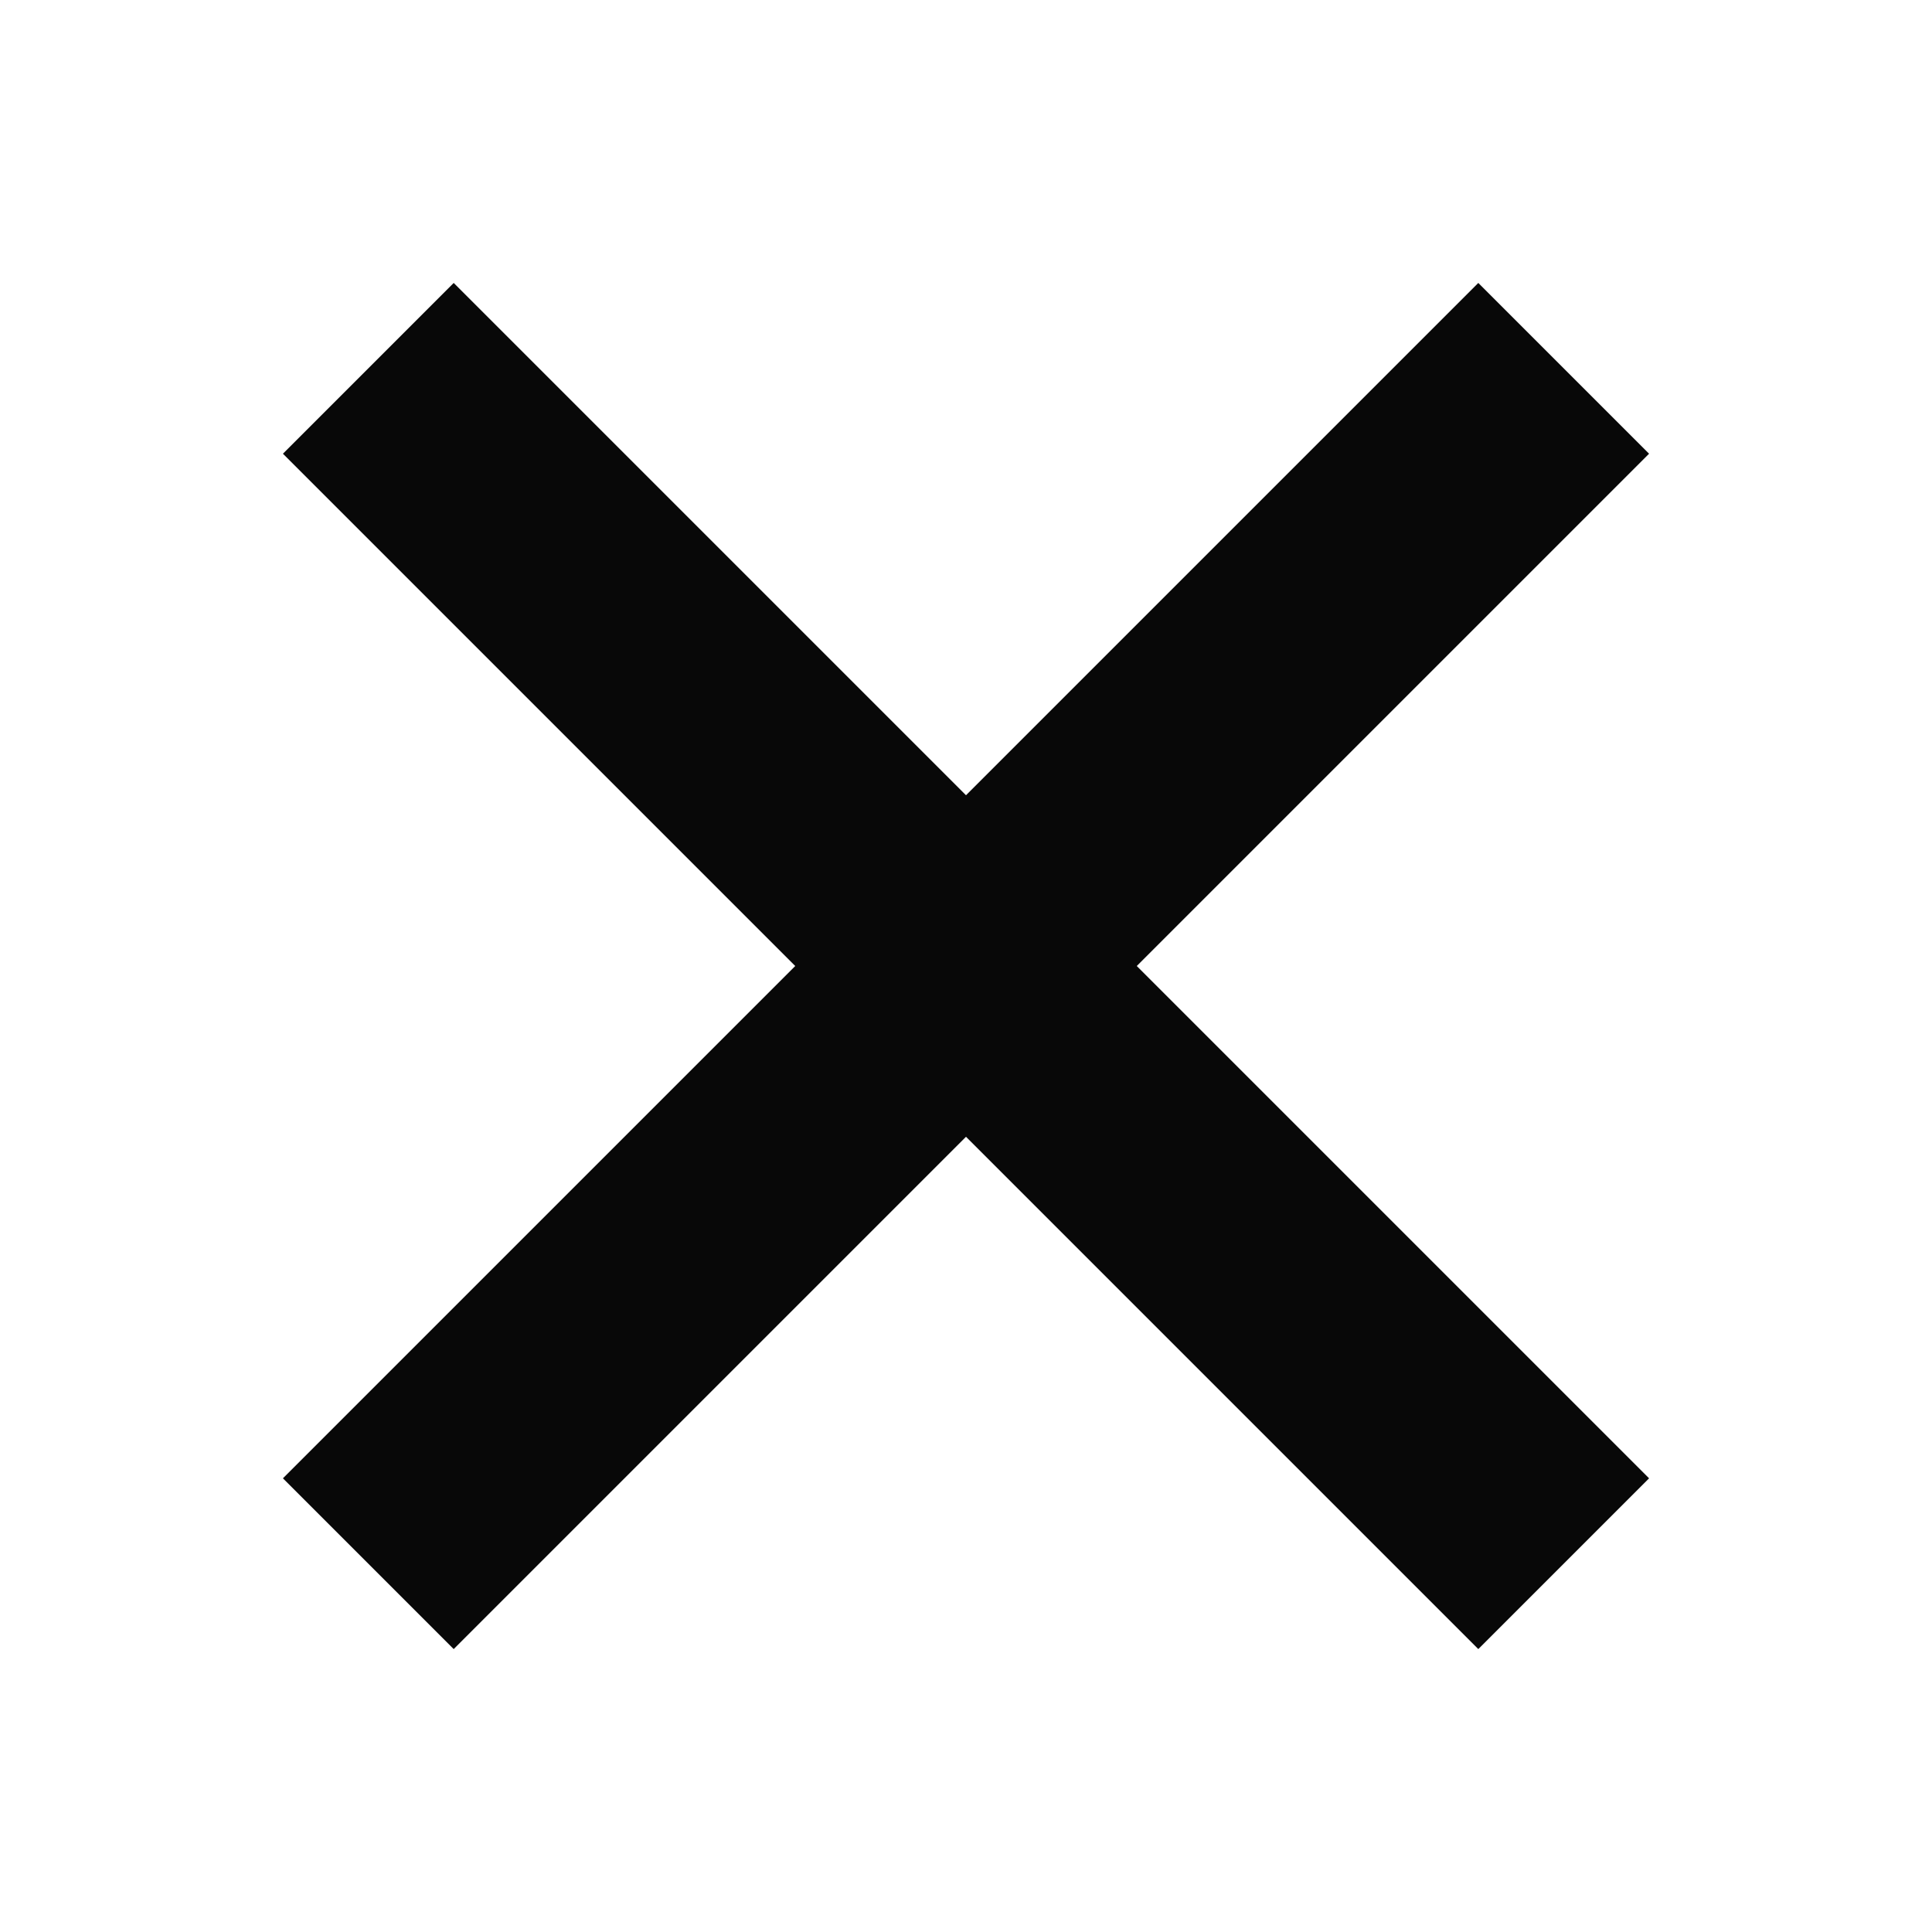
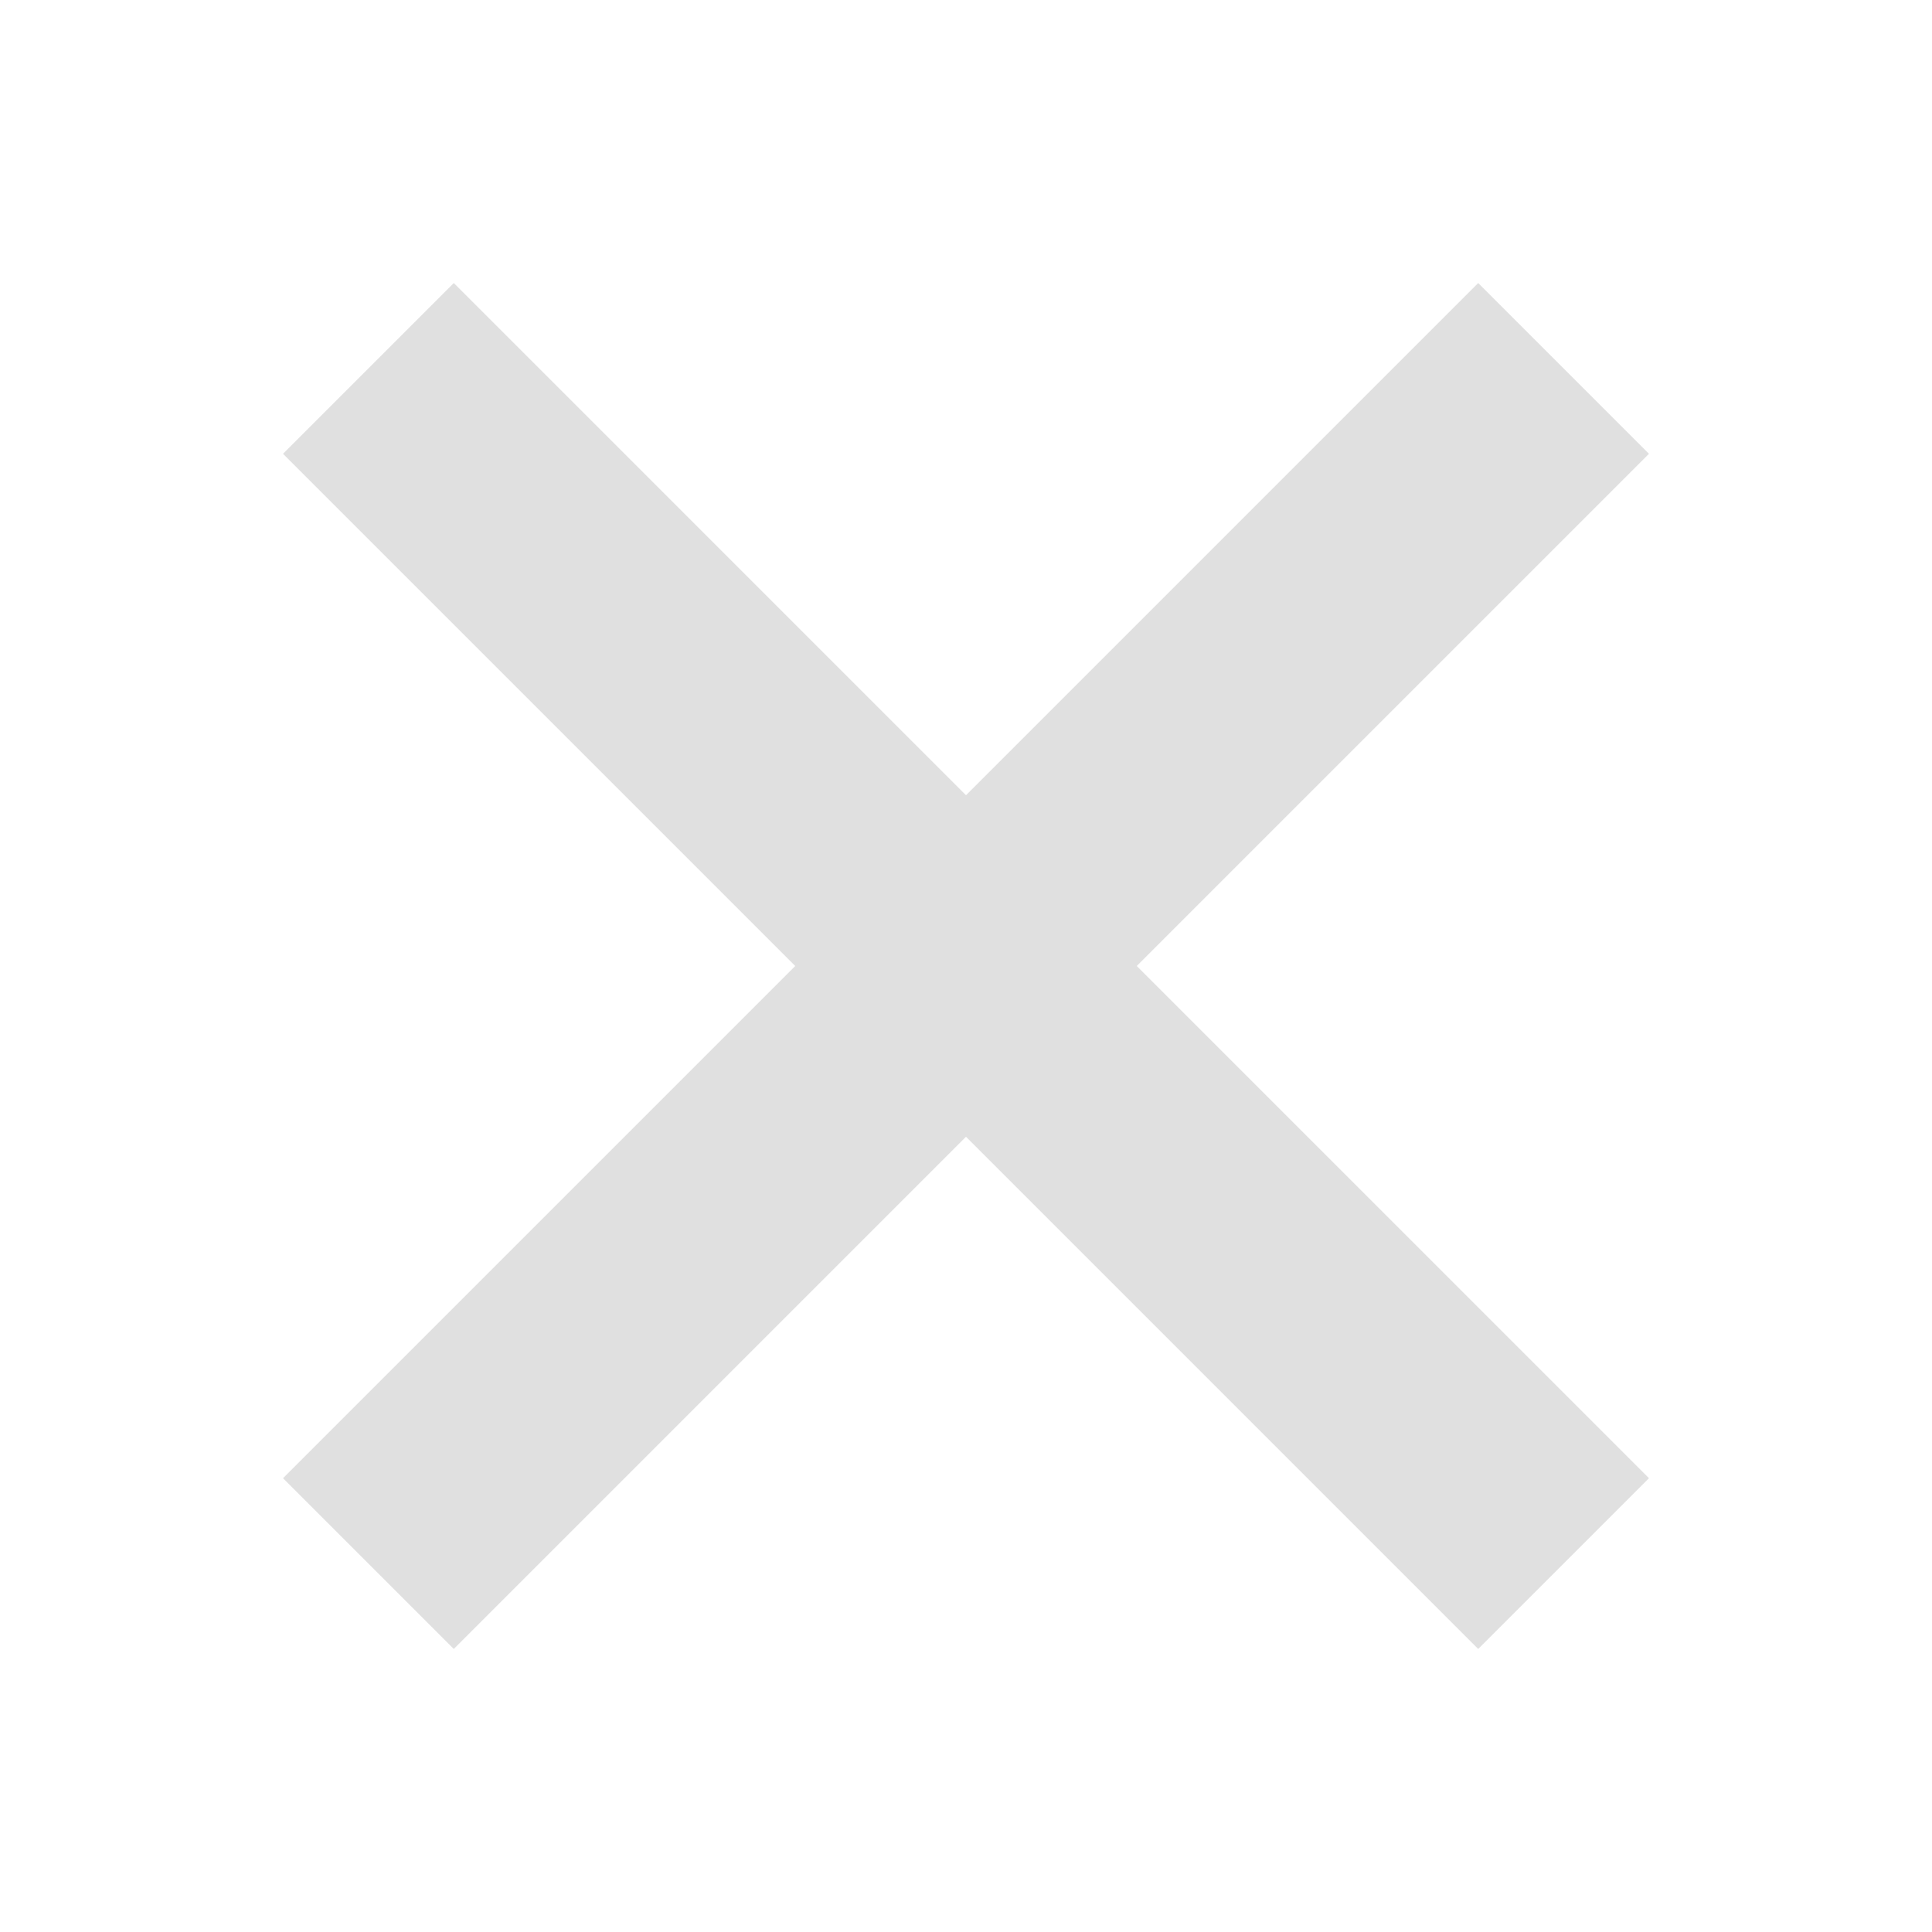
<svg xmlns="http://www.w3.org/2000/svg" width="16" height="16" viewBox="0 0 16 16" id="svg2" version="1.1">
  <defs id="defs4" />
  <g id="layer1" transform="translate(0,-1036.362)">
-     <g id="layer1-4" transform="matrix(0.7071068,-0.7071068,0.7071068,0.7071068,-736.1324,311.5435)" style="fill:#080808;fill-opacity:1">
-       <rect y="1043.362" x="1" height="2" width="14" id="rect4137" style="fill:#080808;fill-opacity:1;stroke:none;stroke-width:3;stroke-linecap:round;stroke-linejoin:miter;stroke-miterlimit:4;stroke-dasharray:none;stroke-opacity:1" />
-       <rect transform="matrix(0,1,-1,0,0,0)" style="fill:#080808;fill-opacity:1;stroke:none;stroke-width:3;stroke-linecap:round;stroke-linejoin:miter;stroke-miterlimit:4;stroke-dasharray:none;stroke-opacity:1" id="rect4158" width="14" height="2" x="1037.362" y="-9" />
-     </g>
+     <path style="fill:#e0e0e0;fill-opacity:1;stroke:none;stroke-width:3;stroke-linecap:round;stroke-linejoin:miter;stroke-miterlimit:4;stroke-dasharray:none;stroke-opacity:1" d="M 3.758 2.344 L 2.344 3.758 L 6.586 8 L 2.344 12.242 L 3.758 13.656 L 8 9.414 L 12.242 13.656 L 13.656 12.242 L 9.414 8 L 13.656 3.758 L 12.242 2.344 L 8 6.586 L 3.758 2.344 z " transform="translate(0,1036.362)" id="rect4137" />
  </g>
</svg>
